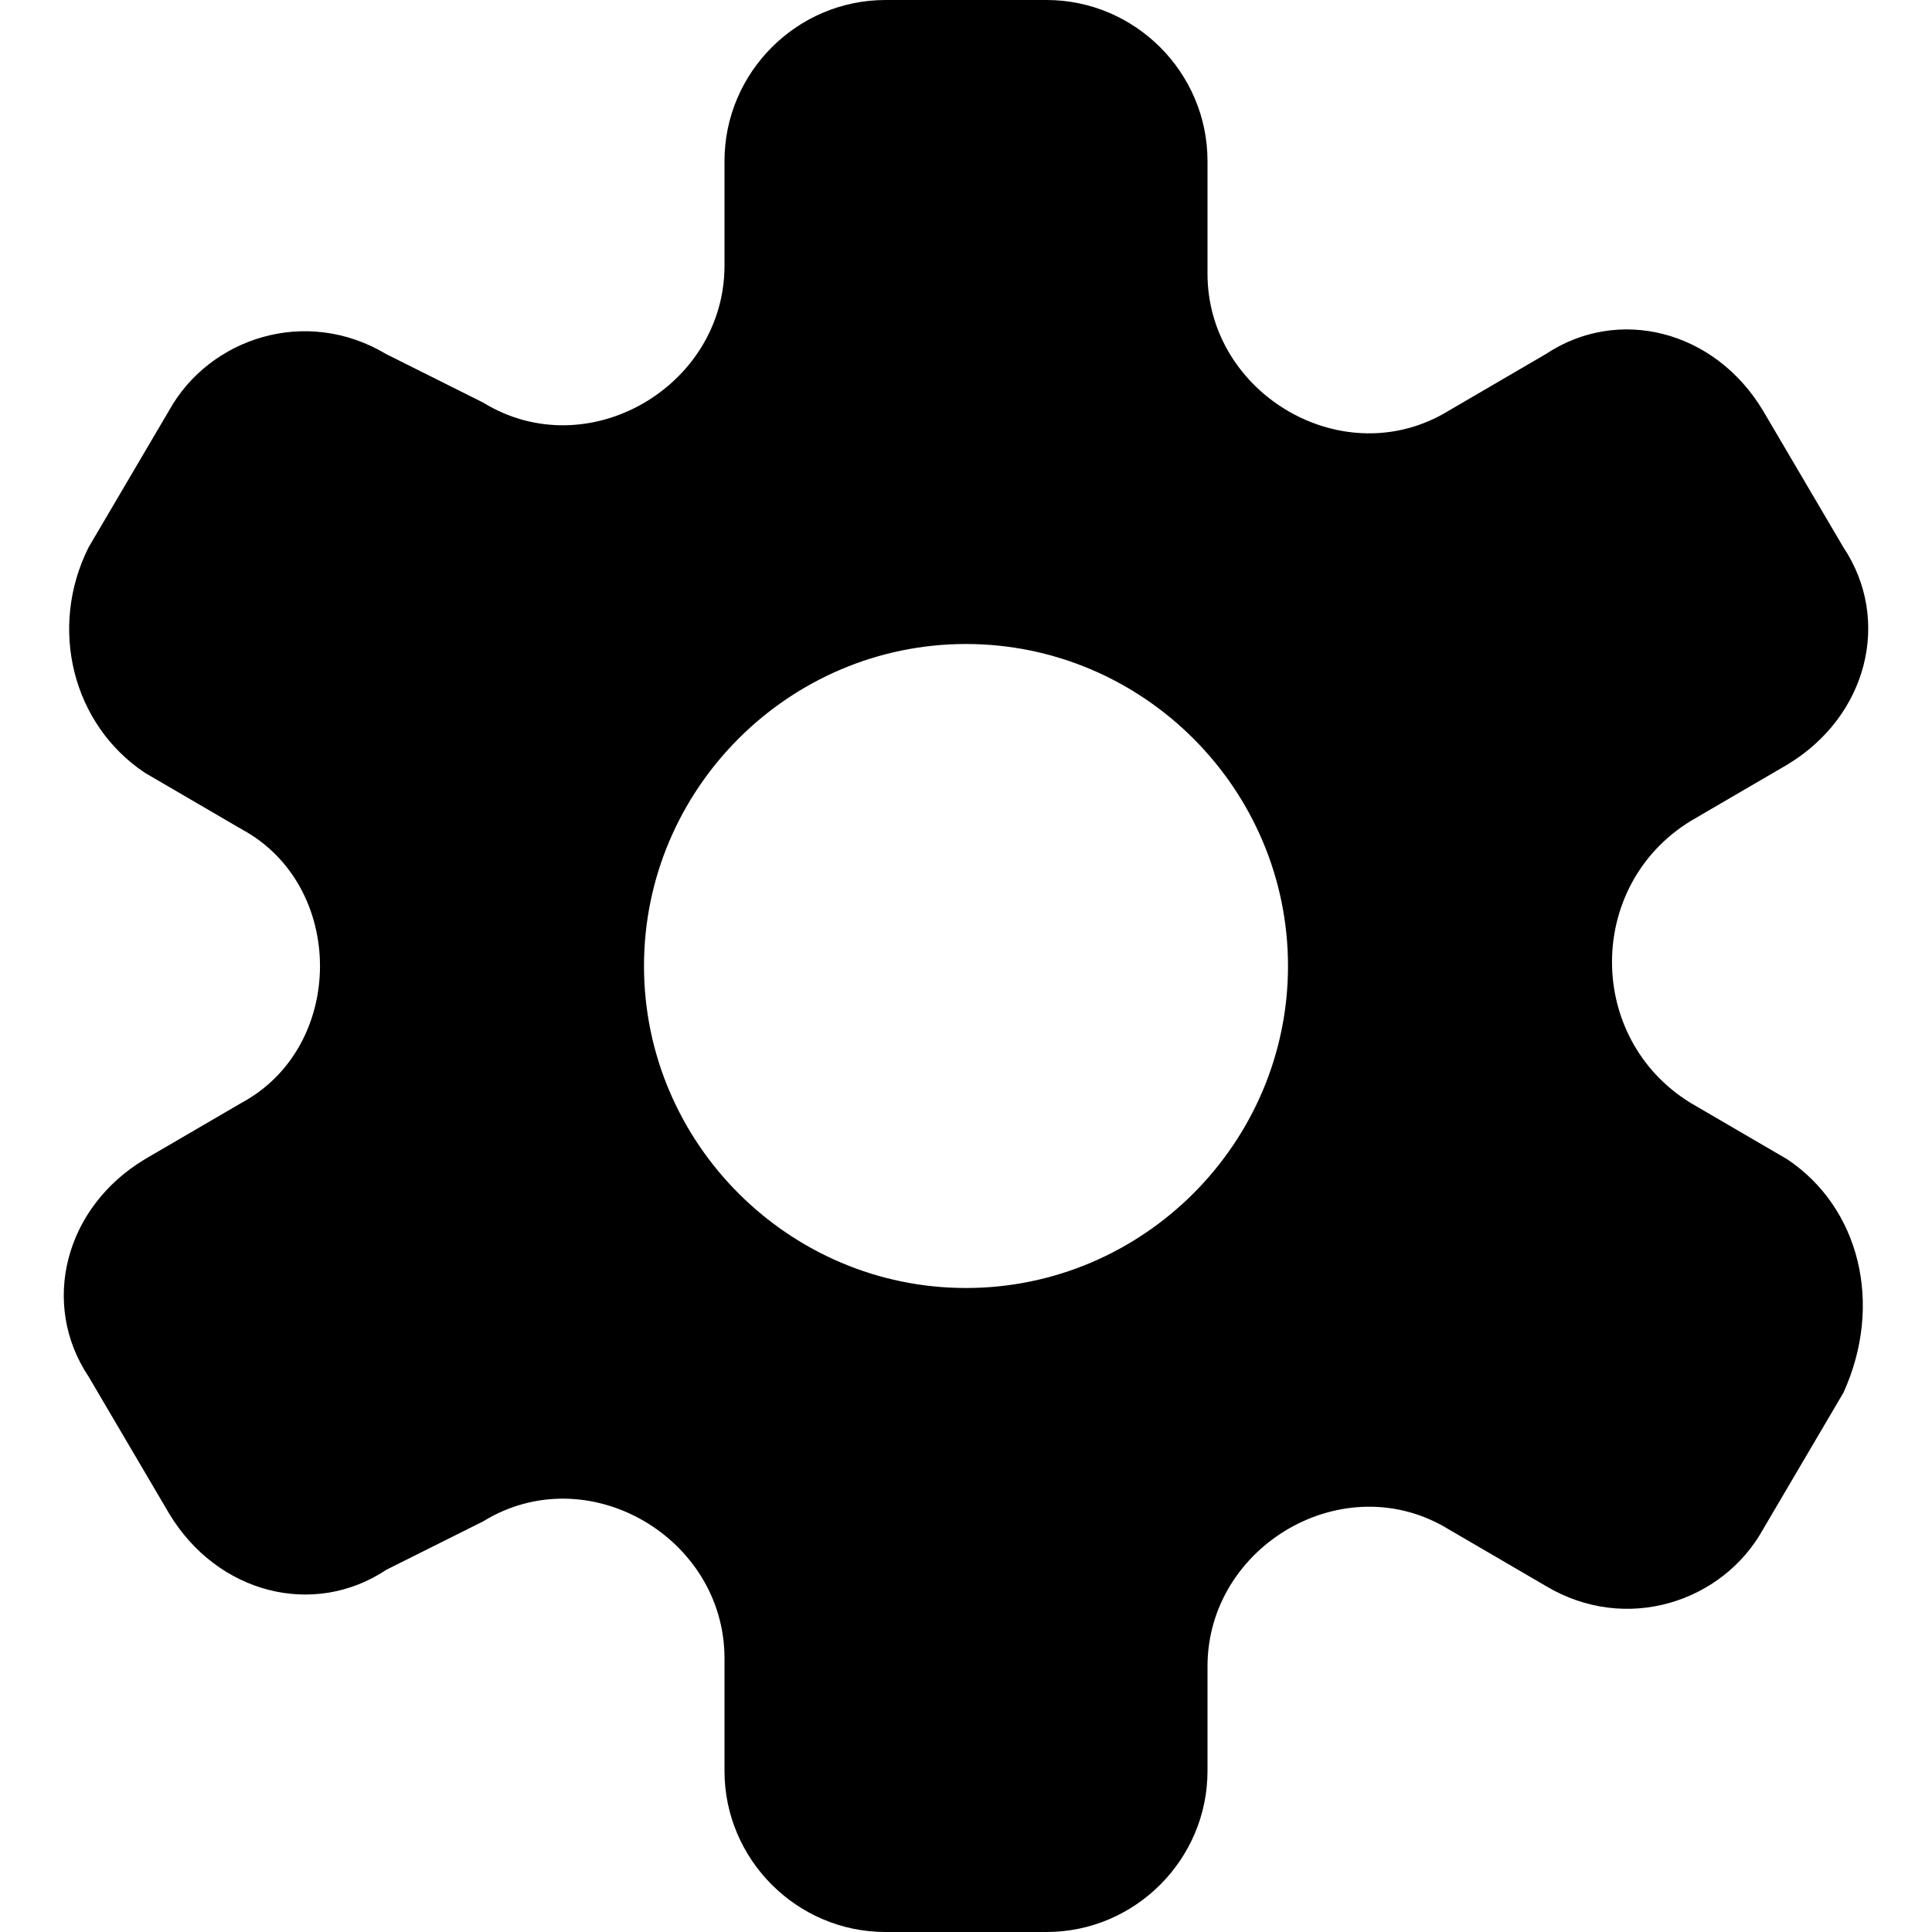
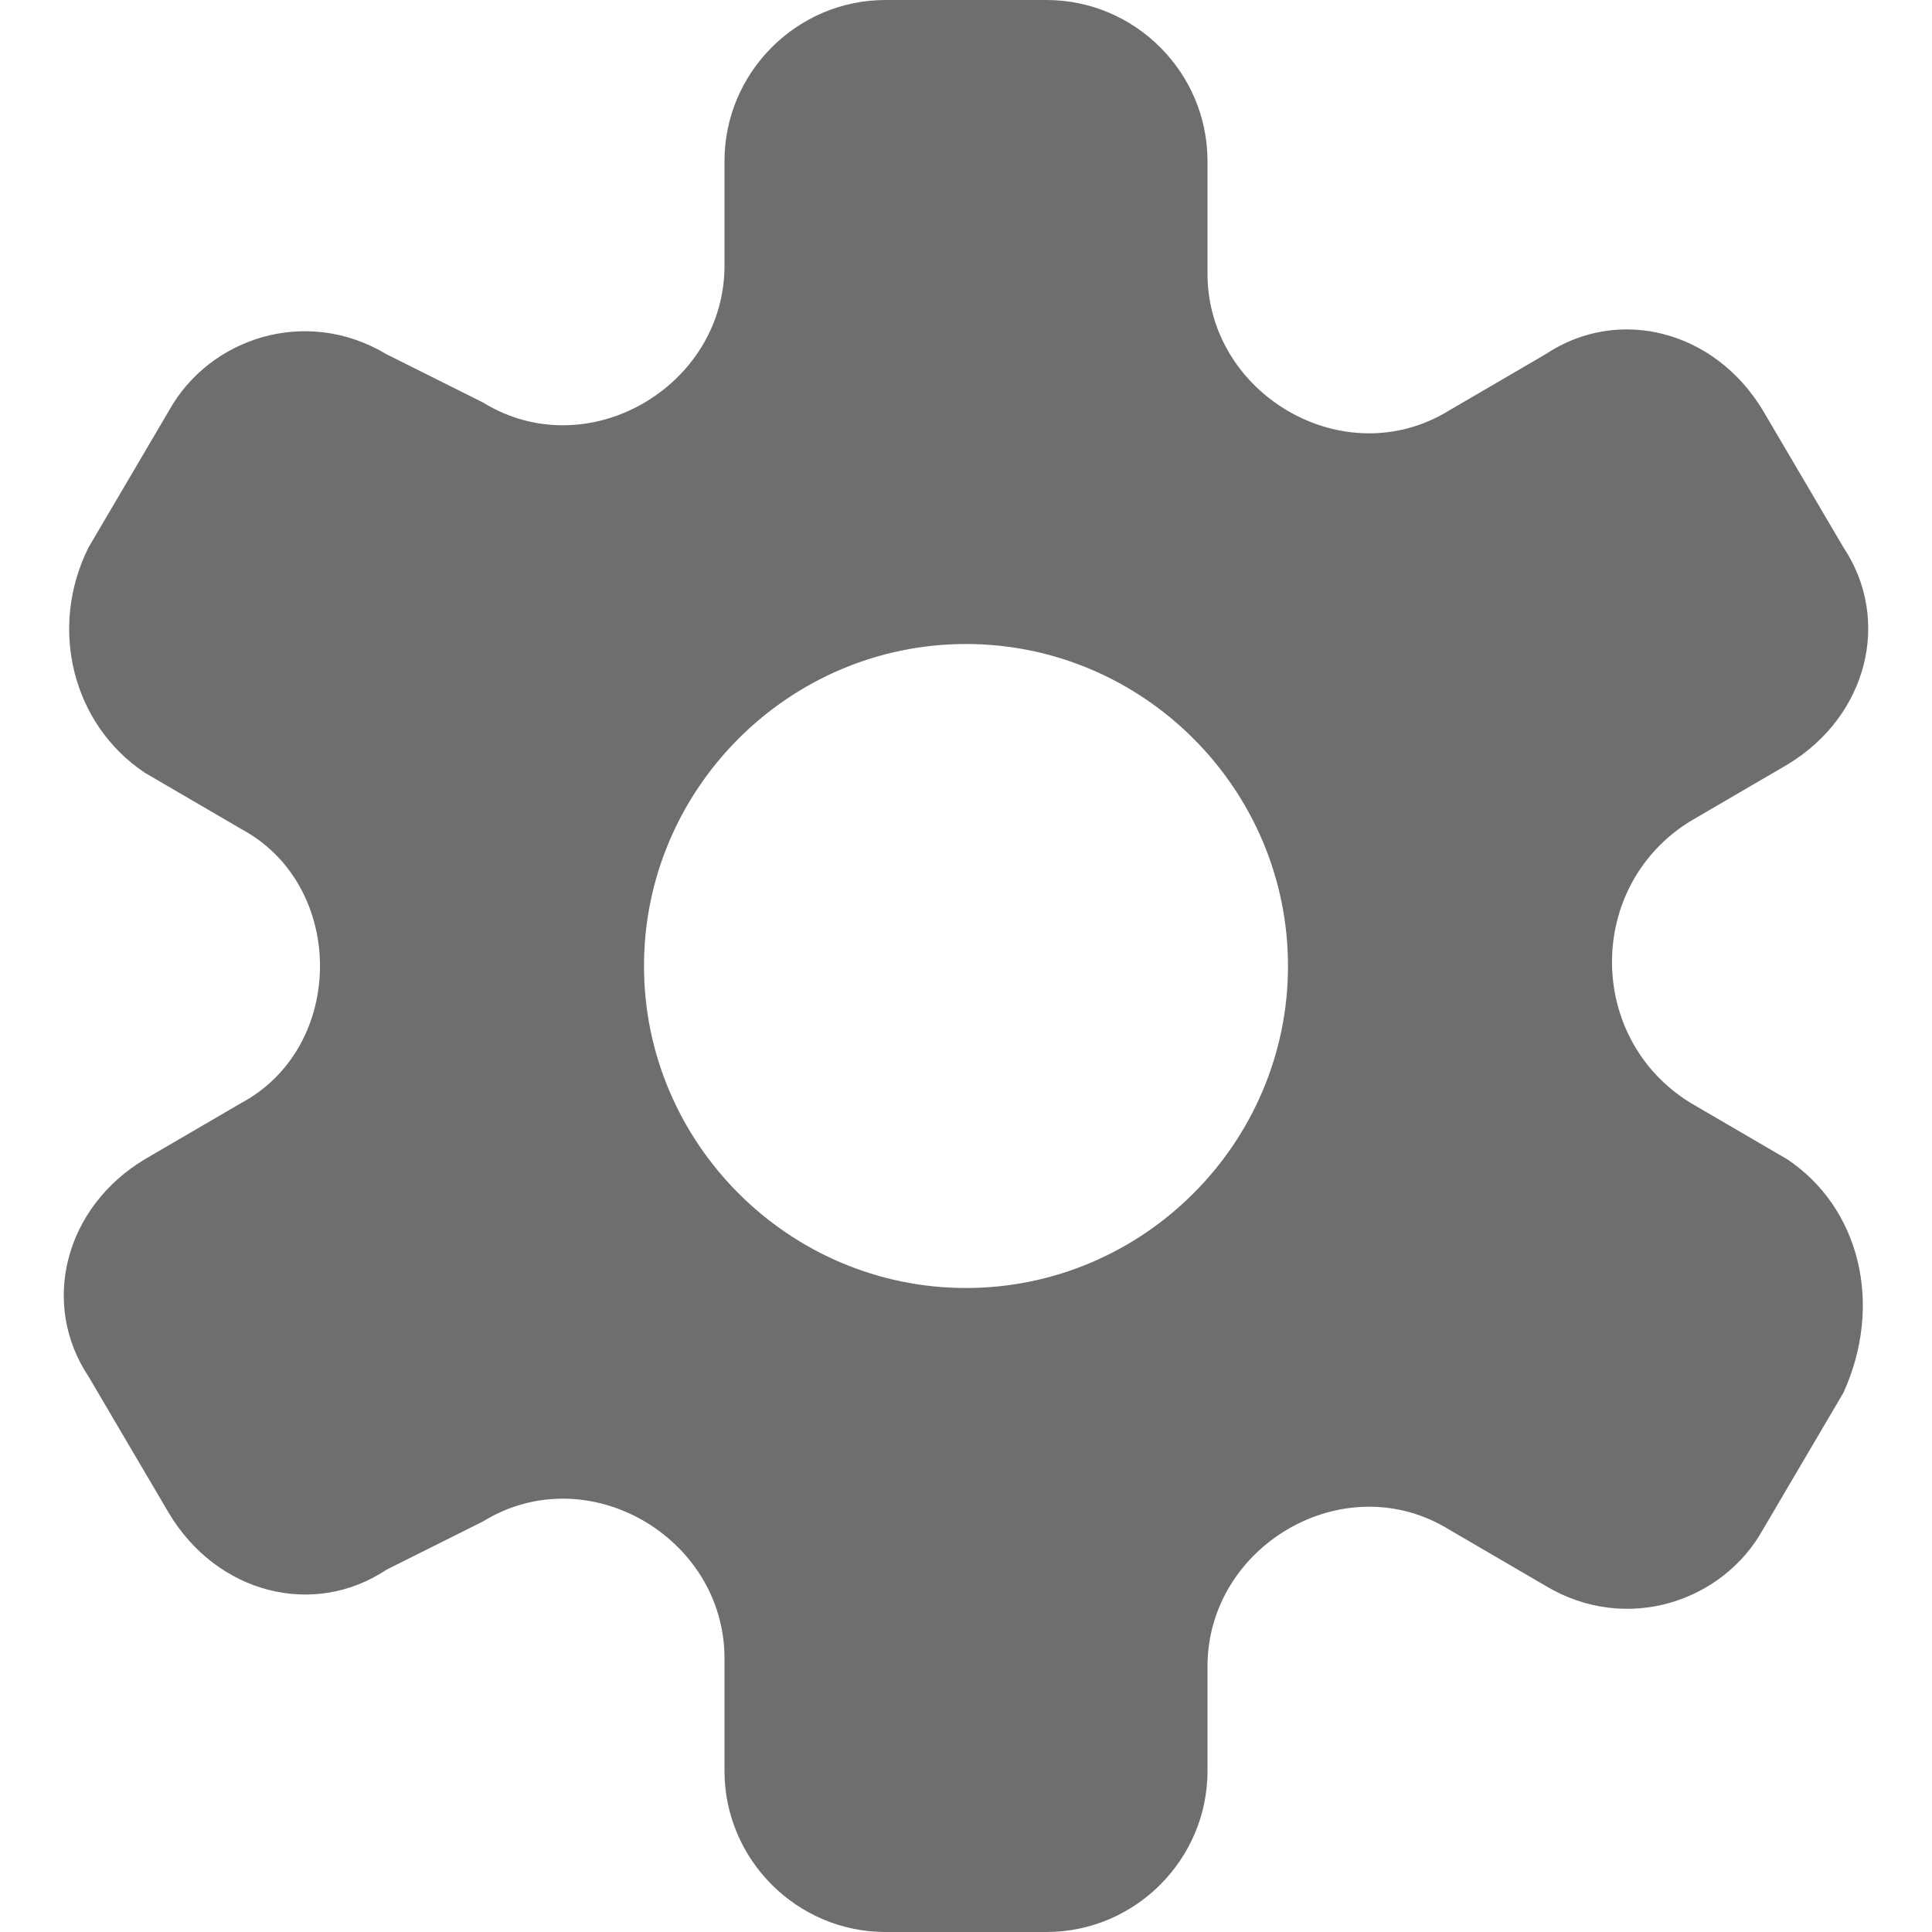
- <svg xmlns="http://www.w3.org/2000/svg" style="enable-background:new 0 0 24 24;" version="1.1" viewBox="0 0 24 24" xml:space="preserve">
-   <g id="info" />
-   <g id="icons">
-     <path d="M22.2,14.4L21,13.7c-1.3-0.8-1.3-2.7,0-3.5l1.2-0.7c1-0.6,1.3-1.8,0.7-2.7l-1-1.7c-0.6-1-1.8-1.3-2.7-0.7   L18,5.1c-1.3,0.8-3-0.2-3-1.7V2c0-1.1-0.9-2-2-2h-2C9.9,0,9,0.9,9,2v1.3c0,1.5-1.7,2.5-3,1.7L4.8,4.4c-1-0.6-2.2-0.2-2.7,0.7   l-1,1.7C0.6,7.8,0.9,9,1.8,9.6L3,10.3C4.3,11,4.3,13,3,13.7l-1.2,0.7c-1,0.6-1.3,1.8-0.7,2.7l1,1.7c0.6,1,1.8,1.3,2.7,0.7L6,18.9   c1.3-0.8,3,0.2,3,1.7V22c0,1.1,0.9,2,2,2h2c1.1,0,2-0.9,2-2v-1.3c0-1.5,1.7-2.5,3-1.7l1.2,0.7c1,0.6,2.2,0.2,2.7-0.7l1-1.7   C23.4,16.2,23.1,15,22.2,14.4z M12,16c-2.2,0-4-1.8-4-4c0-2.2,1.8-4,4-4s4,1.8,4,4C16,14.2,14.2,16,12,16z" id="settings" />
-   </g>
+ <svg xmlns="http://www.w3.org/2000/svg" version="1.1" viewBox="0 0 24 24" fill="#6E6E6E">
+   <path d="M22.2,14.4L21,13.7c-1.3-0.8-1.3-2.7,0-3.5l1.2-0.7c1-0.6,1.3-1.8,0.7-2.7l-1-1.7c-0.6-1-1.8-1.3-2.7-0.7   L18,5.1c-1.3,0.8-3-0.2-3-1.7V2c0-1.1-0.9-2-2-2h-2C9.9,0,9,0.9,9,2v1.3c0,1.5-1.7,2.5-3,1.7L4.8,4.4c-1-0.6-2.2-0.2-2.7,0.7   l-1,1.7C0.6,7.8,0.9,9,1.8,9.6L3,10.3C4.3,11,4.3,13,3,13.7l-1.2,0.7c-1,0.6-1.3,1.8-0.7,2.7l1,1.7c0.6,1,1.8,1.3,2.7,0.7L6,18.9   c1.3-0.8,3,0.2,3,1.7V22c0,1.1,0.9,2,2,2h2c1.1,0,2-0.9,2-2v-1.3c0-1.5,1.7-2.5,3-1.7l1.2,0.7c1,0.6,2.2,0.2,2.7-0.7l1-1.7   C23.4,16.2,23.1,15,22.2,14.4z M12,16c-2.2,0-4-1.8-4-4c0-2.2,1.8-4,4-4s4,1.8,4,4C16,14.2,14.2,16,12,16z" />
</svg>
